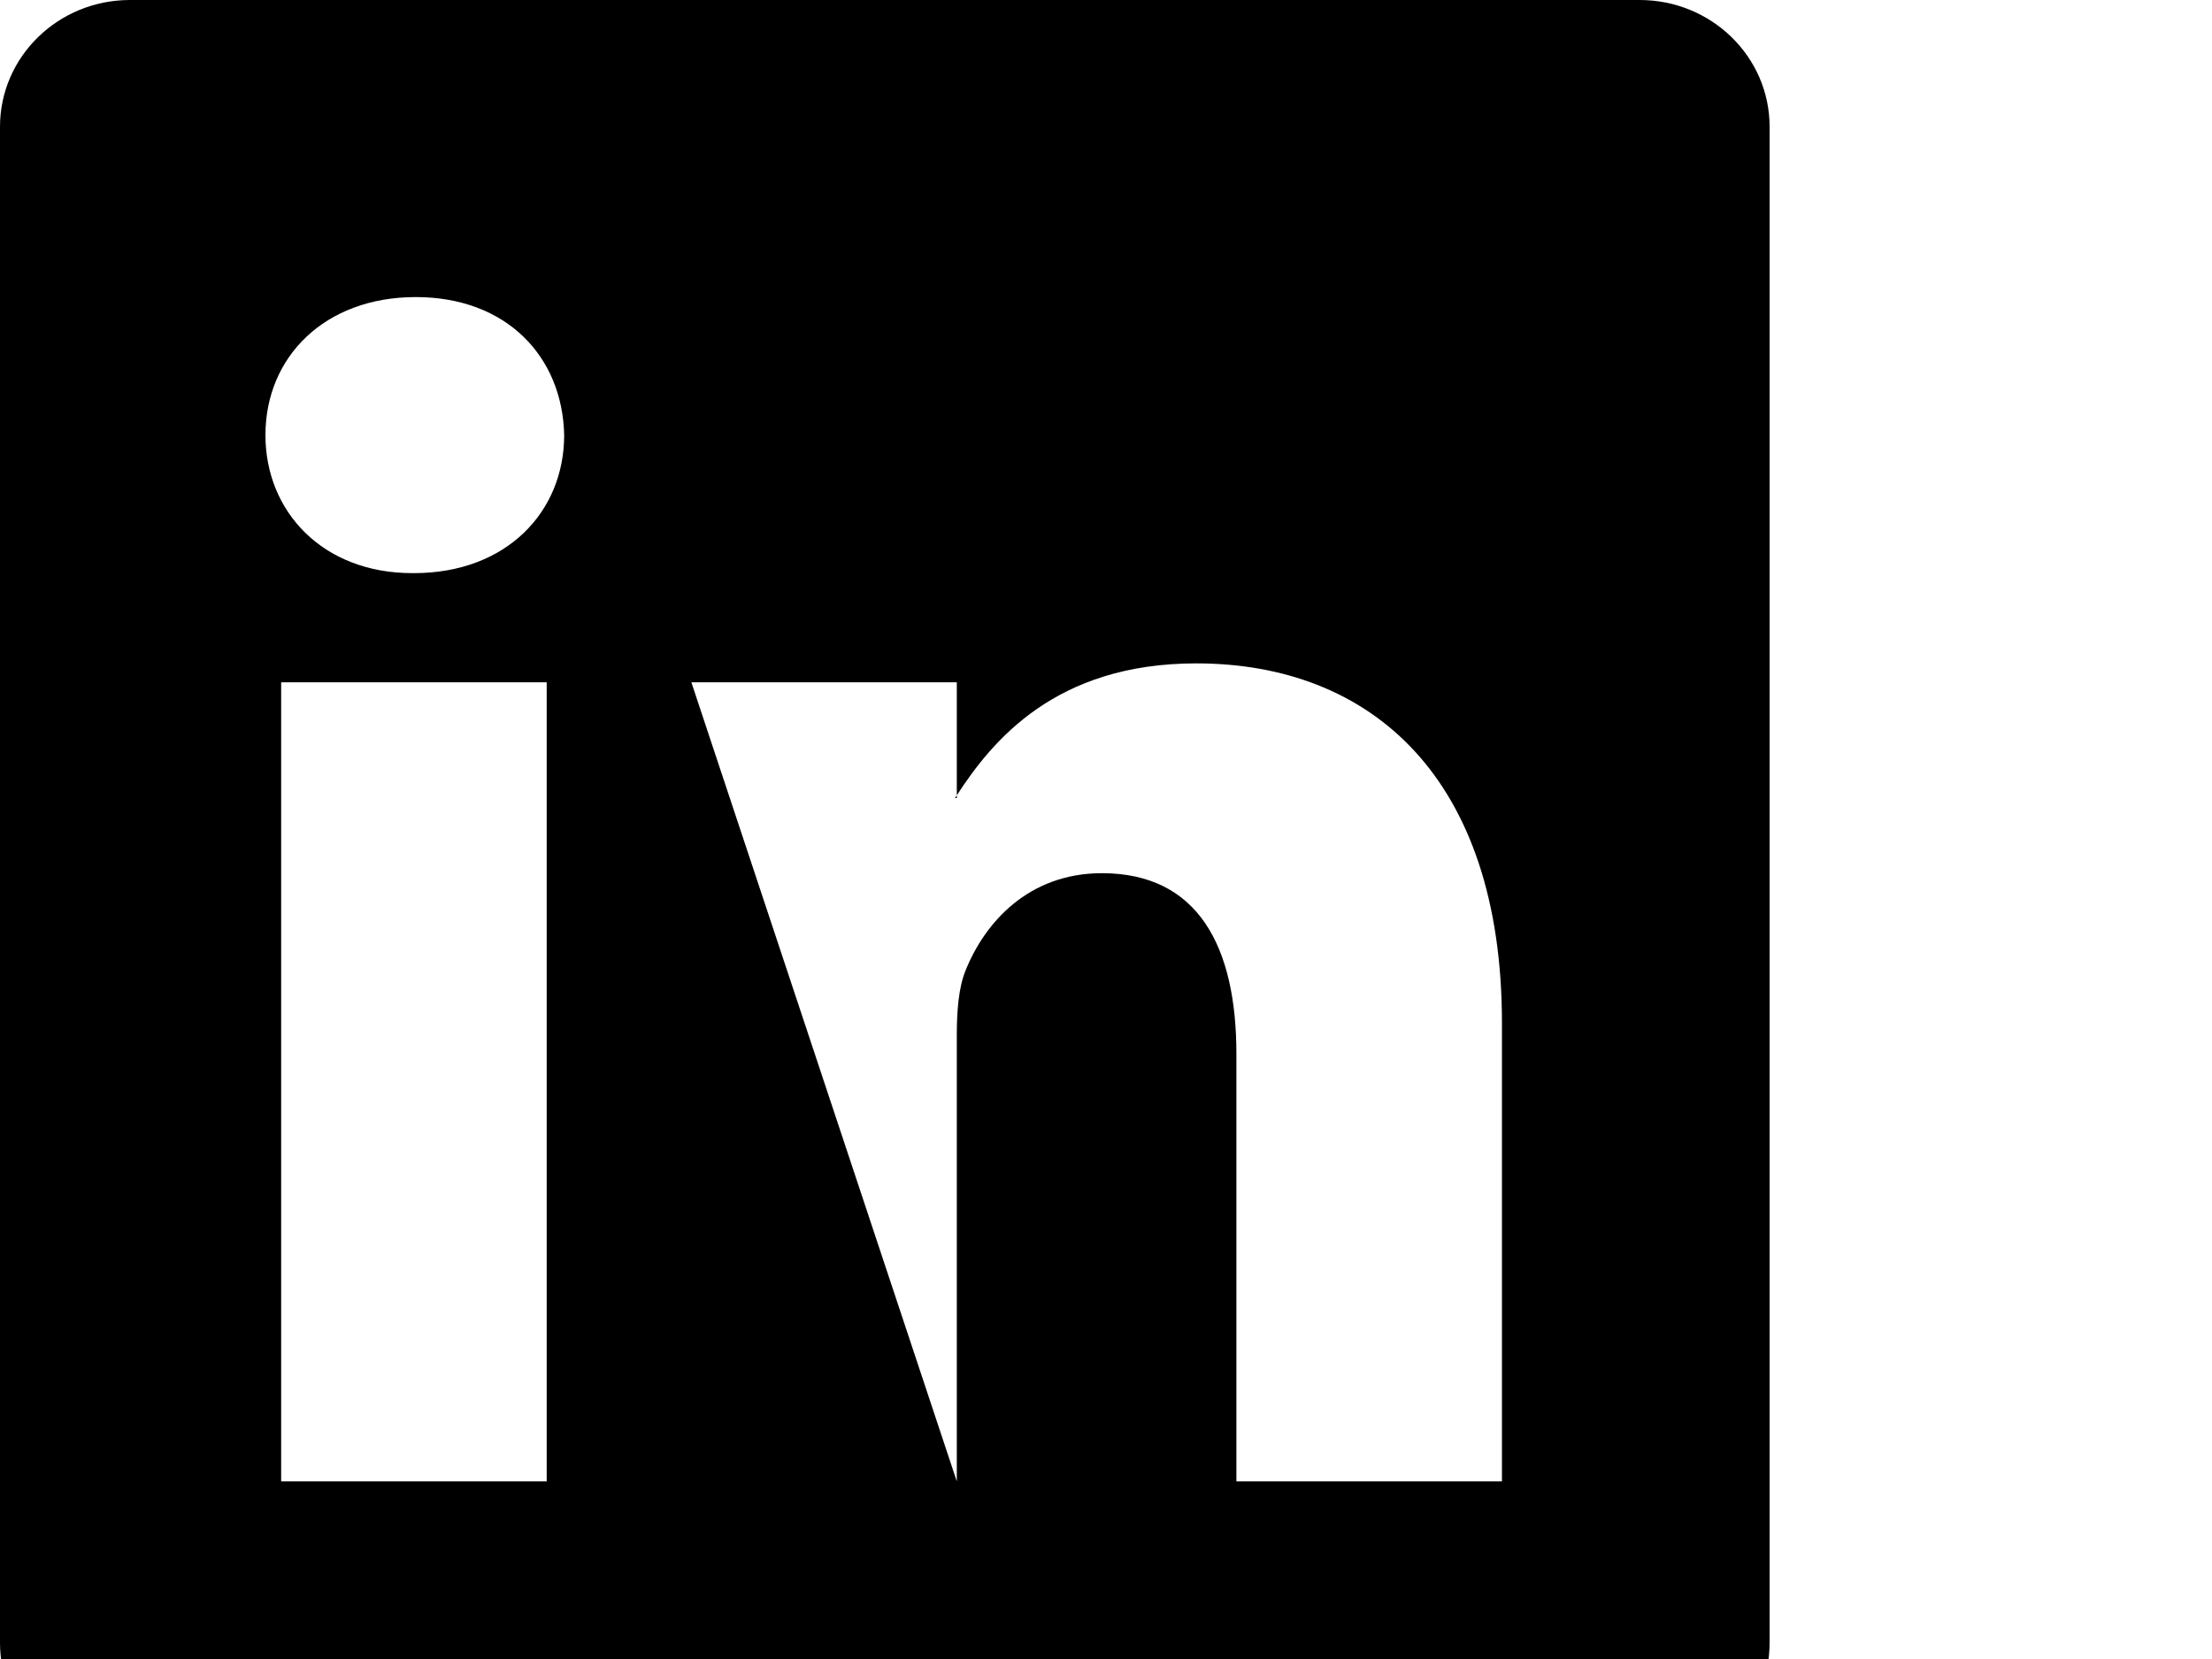
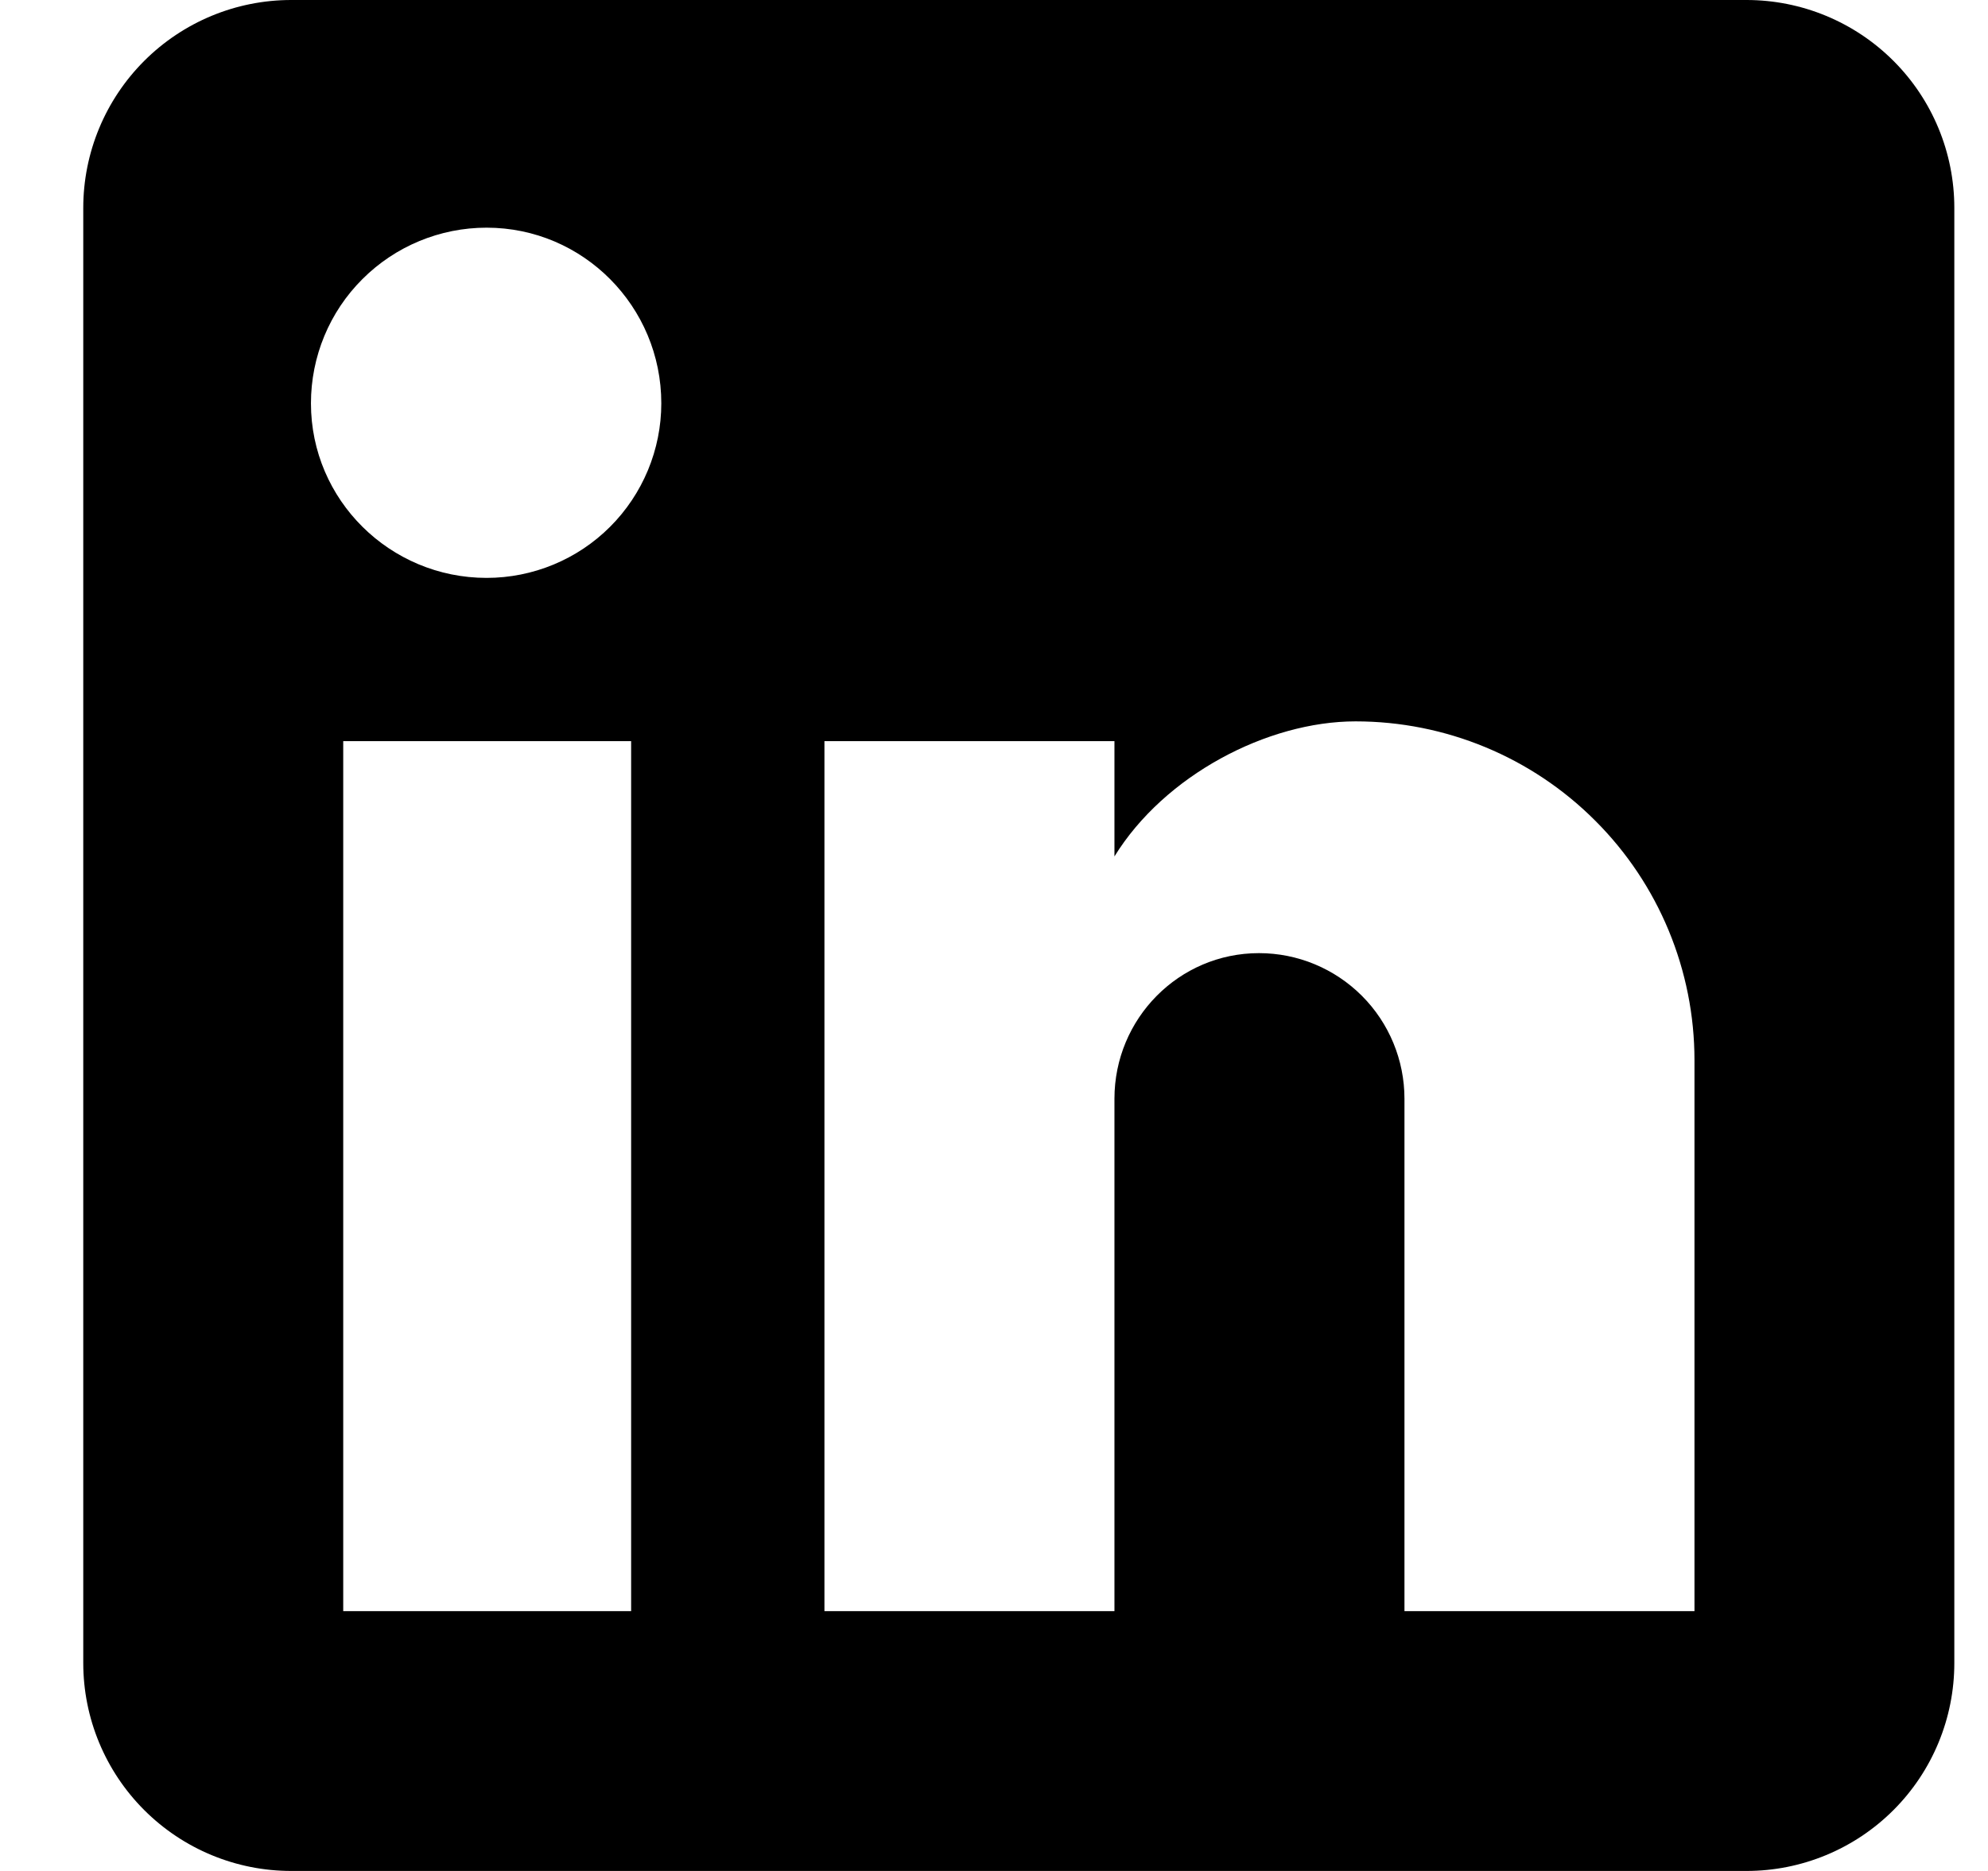
- <svg xmlns="http://www.w3.org/2000/svg" width="20" height="15" viewBox="0 0 20 15" fill="currentColor">
-   <path d="M0 1.146C0 .513.526 0 1.175 0h13.65C15.474 0 16 .513 16 1.146v13.708c0 .633-.526 1.146-1.175 1.146H1.175C.526 16 0 15.487 0 14.854zm4.943 12.248V6.169H2.542v7.225zm-1.2-8.212c.837 0 1.358-.554 1.358-1.248-.015-.709-.52-1.248-1.342-1.248S2.4 3.226 2.4 3.934c0 .694.521 1.248 1.327 1.248zm4.908 8.212V9.359c0-.216.016-.432.08-.586.173-.431.568-.878 1.232-.878.869 0 1.216.662 1.216 1.634v3.865h2.401V9.25c0-2.22-1.184-3.252-2.764-3.252-1.274 0-1.845.7-2.165 1.193v.025h-.016l.016-.025V6.169h-2.4c.03.678z" />
+ <svg xmlns="http://www.w3.org/2000/svg" width="17" height="16" viewBox="0 0 17 16" fill="currentColor">
+   <path d="M14.935 0C15.406 0 15.858 0.187 16.192 0.521C16.525 0.854 16.712 1.306 16.712 1.778V14.222C16.712 14.694 16.525 15.146 16.192 15.479C15.858 15.813 15.406 16 14.935 16H2.49C2.019 16 1.567 15.813 1.233 15.479C0.9 15.146 0.712 14.694 0.712 14.222V1.778C0.712 1.306 0.9 0.854 1.233 0.521C1.567 0.187 2.019 0 2.49 0H14.935ZM14.49 13.778V9.067C14.49 8.298 14.185 7.561 13.641 7.018C13.098 6.474 12.361 6.169 11.592 6.169C10.837 6.169 9.957 6.631 9.53 7.324V6.338H7.05V13.778H9.53V9.396C9.53 8.711 10.081 8.151 10.766 8.151C11.096 8.151 11.412 8.282 11.646 8.516C11.879 8.749 12.01 9.066 12.01 9.396V13.778H14.49ZM4.161 4.942C4.557 4.942 4.937 4.785 5.217 4.505C5.497 4.225 5.655 3.845 5.655 3.449C5.655 2.622 4.988 1.947 4.161 1.947C3.763 1.947 3.381 2.105 3.099 2.387C2.817 2.668 2.659 3.05 2.659 3.449C2.659 4.276 3.335 4.942 4.161 4.942ZM5.397 13.778V6.338H2.935V13.778H5.397Z" />
</svg>
